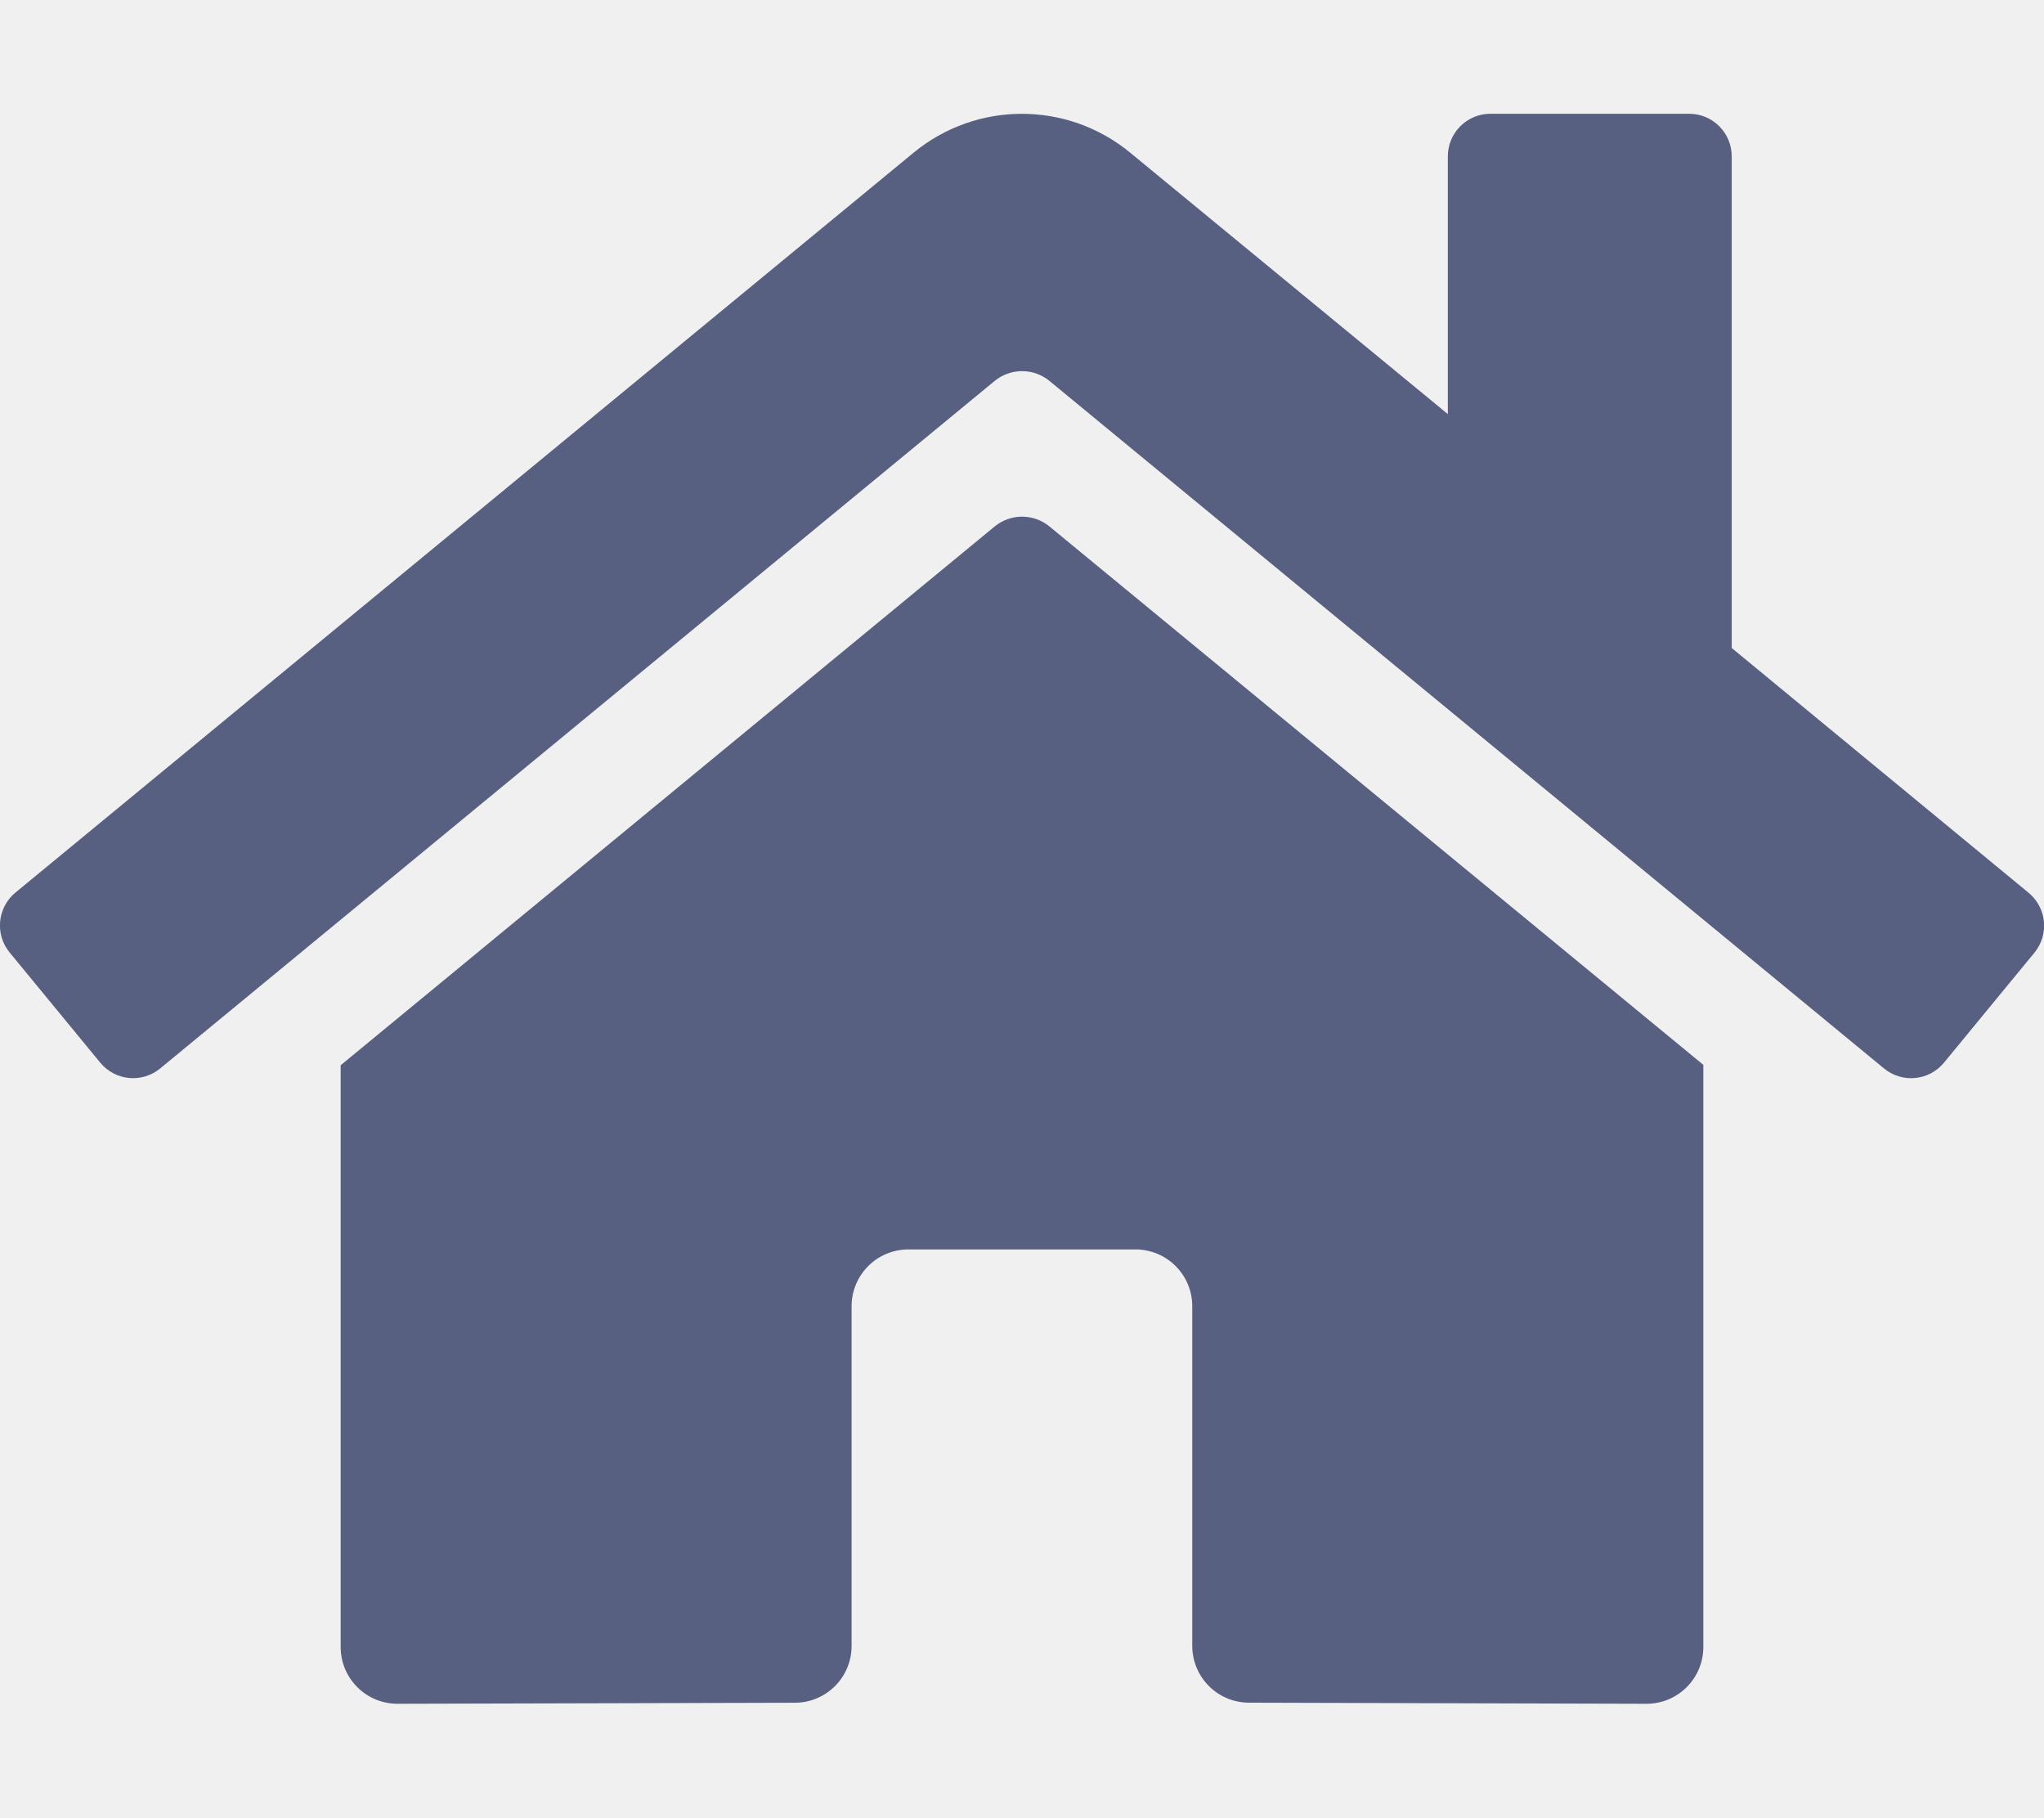
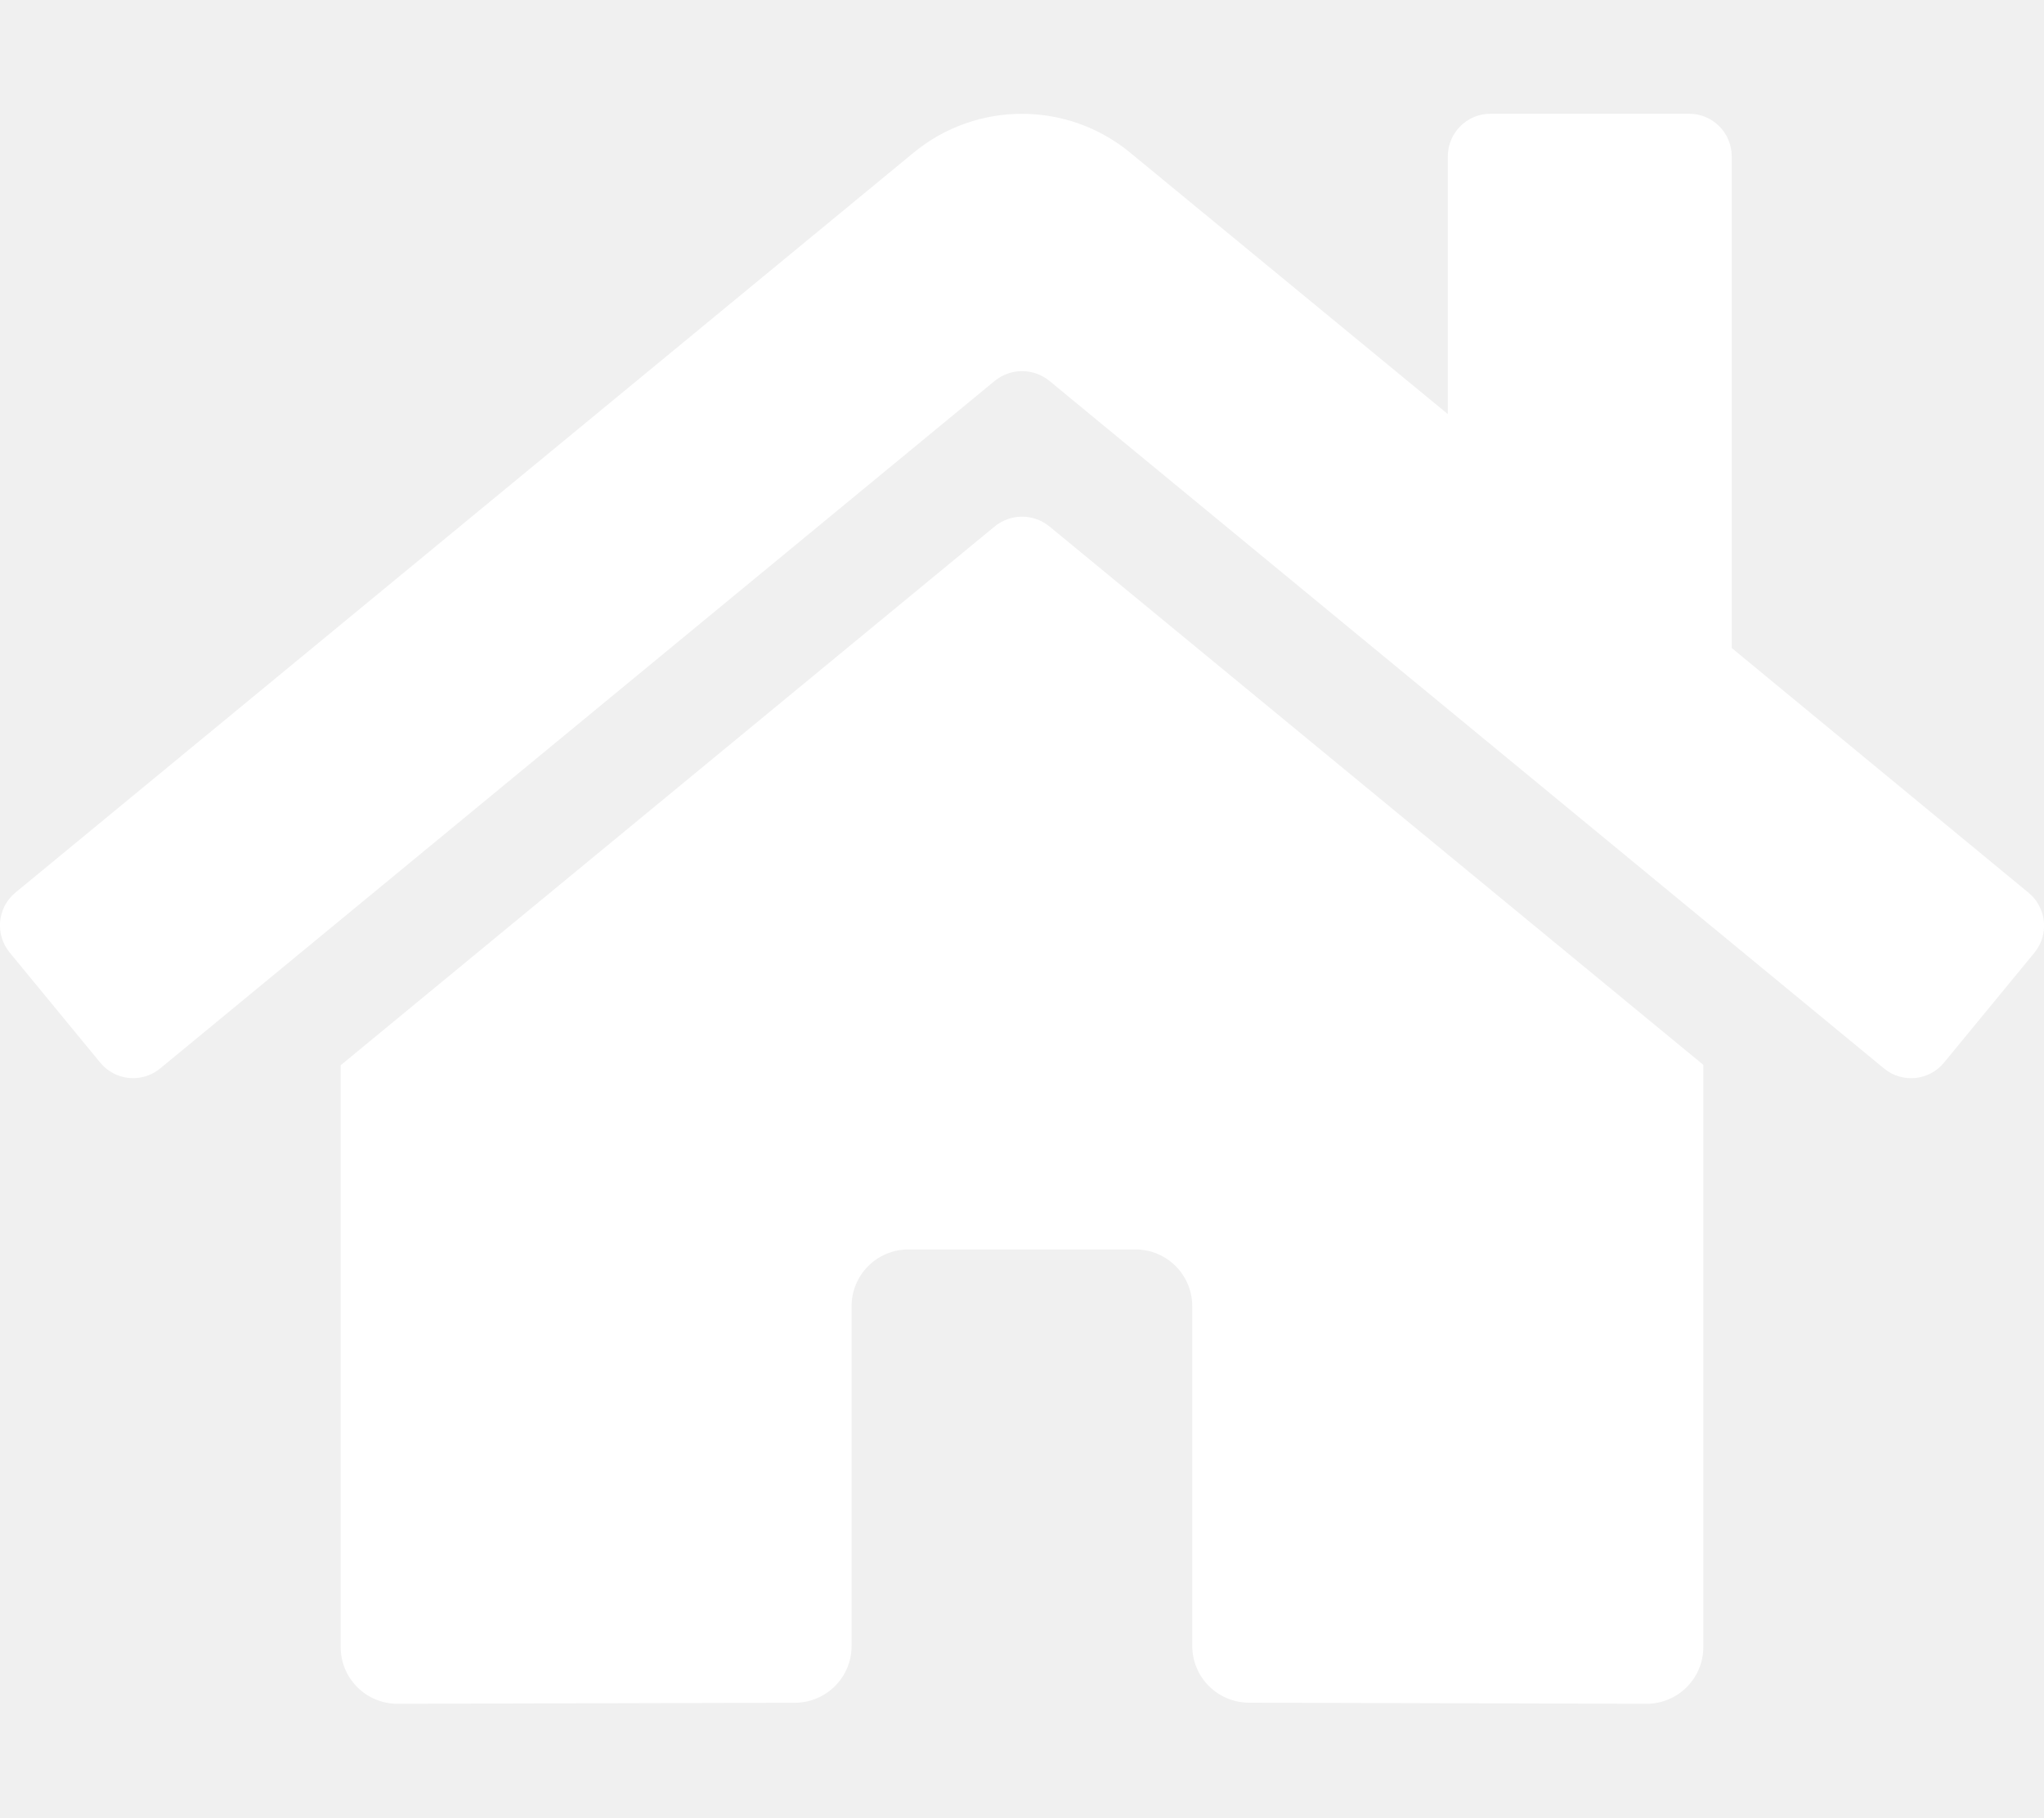
<svg xmlns="http://www.w3.org/2000/svg" aria-hidden="true" focusable="false" data-prefix="fas" data-icon="home" class="svg-inline--fa fa-home fa-w-18" role="img" viewBox="0 0 576 512">
-   <path fill="#586081" d="M280.37 148.26L96 300.11V464a16 16 0 0 0 16 16l112.06-.29a16 16 0 0 0 15.92-16V368a16 16 0 0 1 16-16h64a16 16 0 0 1 16 16v95.64a16 16 0 0 0 16 16.05L464 480a16 16 0 0 0 16-16V300L295.67 148.26a12.19 12.19 0 0 0-15.3 0zM571.6 251.47L488 182.56V44.05a12 12 0 0 0-12-12h-56a12 12 0 0 0-12 12v72.61L318.47 43a48 48 0 0 0-61 0L4.34 251.47a12 12 0 0 0-1.6 16.9l25.5 31A12 12 0 0 0 45.15 301l235.22-193.74a12.19 12.19 0 0 1 15.3 0L530.9 301a12 12 0 0 0 16.9-1.6l25.5-31a12 12 0 0 0-1.7-16.93z" />
+   <path fill="white" d="M280.37 148.26L96 300.11V464a16 16 0 0 0 16 16l112.06-.29a16 16 0 0 0 15.92-16V368a16 16 0 0 1 16-16h64a16 16 0 0 1 16 16v95.64a16 16 0 0 0 16 16.05L464 480a16 16 0 0 0 16-16V300L295.67 148.26a12.19 12.19 0 0 0-15.3 0zM571.6 251.47L488 182.56V44.05a12 12 0 0 0-12-12h-56a12 12 0 0 0-12 12v72.61L318.47 43a48 48 0 0 0-61 0L4.34 251.47a12 12 0 0 0-1.6 16.9l25.5 31A12 12 0 0 0 45.15 301l235.22-193.74a12.19 12.19 0 0 1 15.3 0L530.9 301a12 12 0 0 0 16.9-1.6l25.5-31a12 12 0 0 0-1.7-16.93z" />
</svg>
